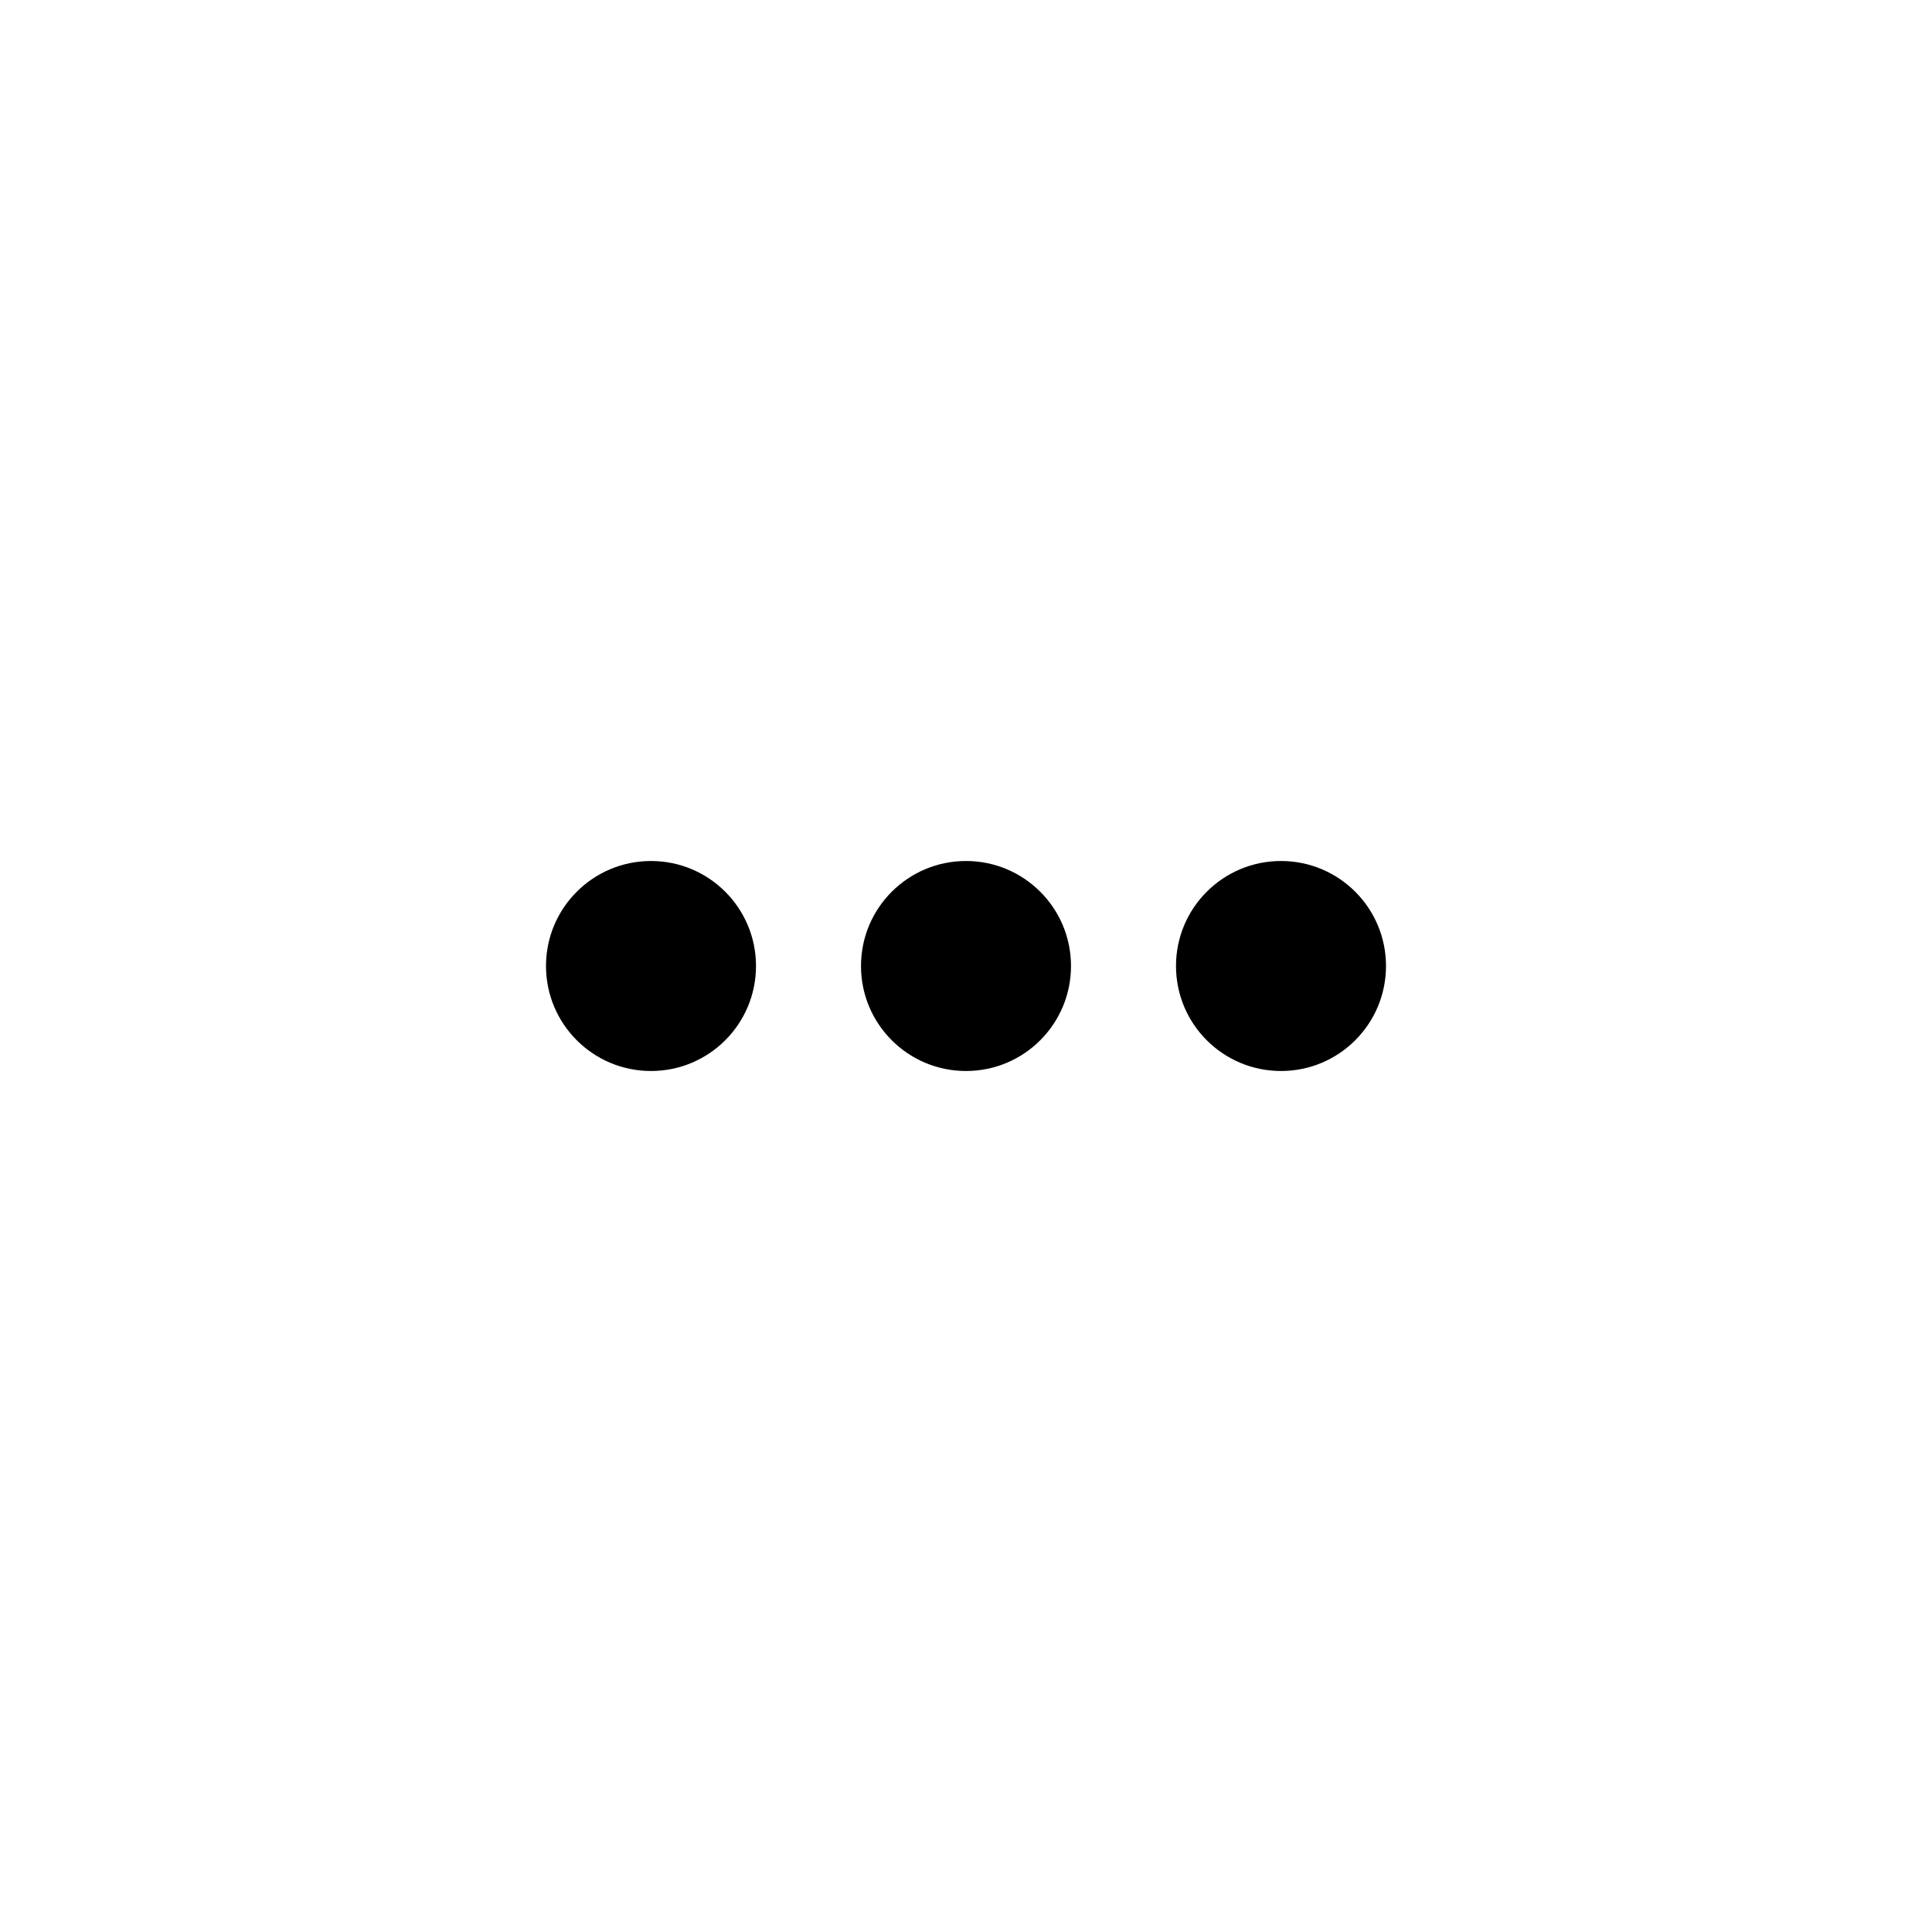
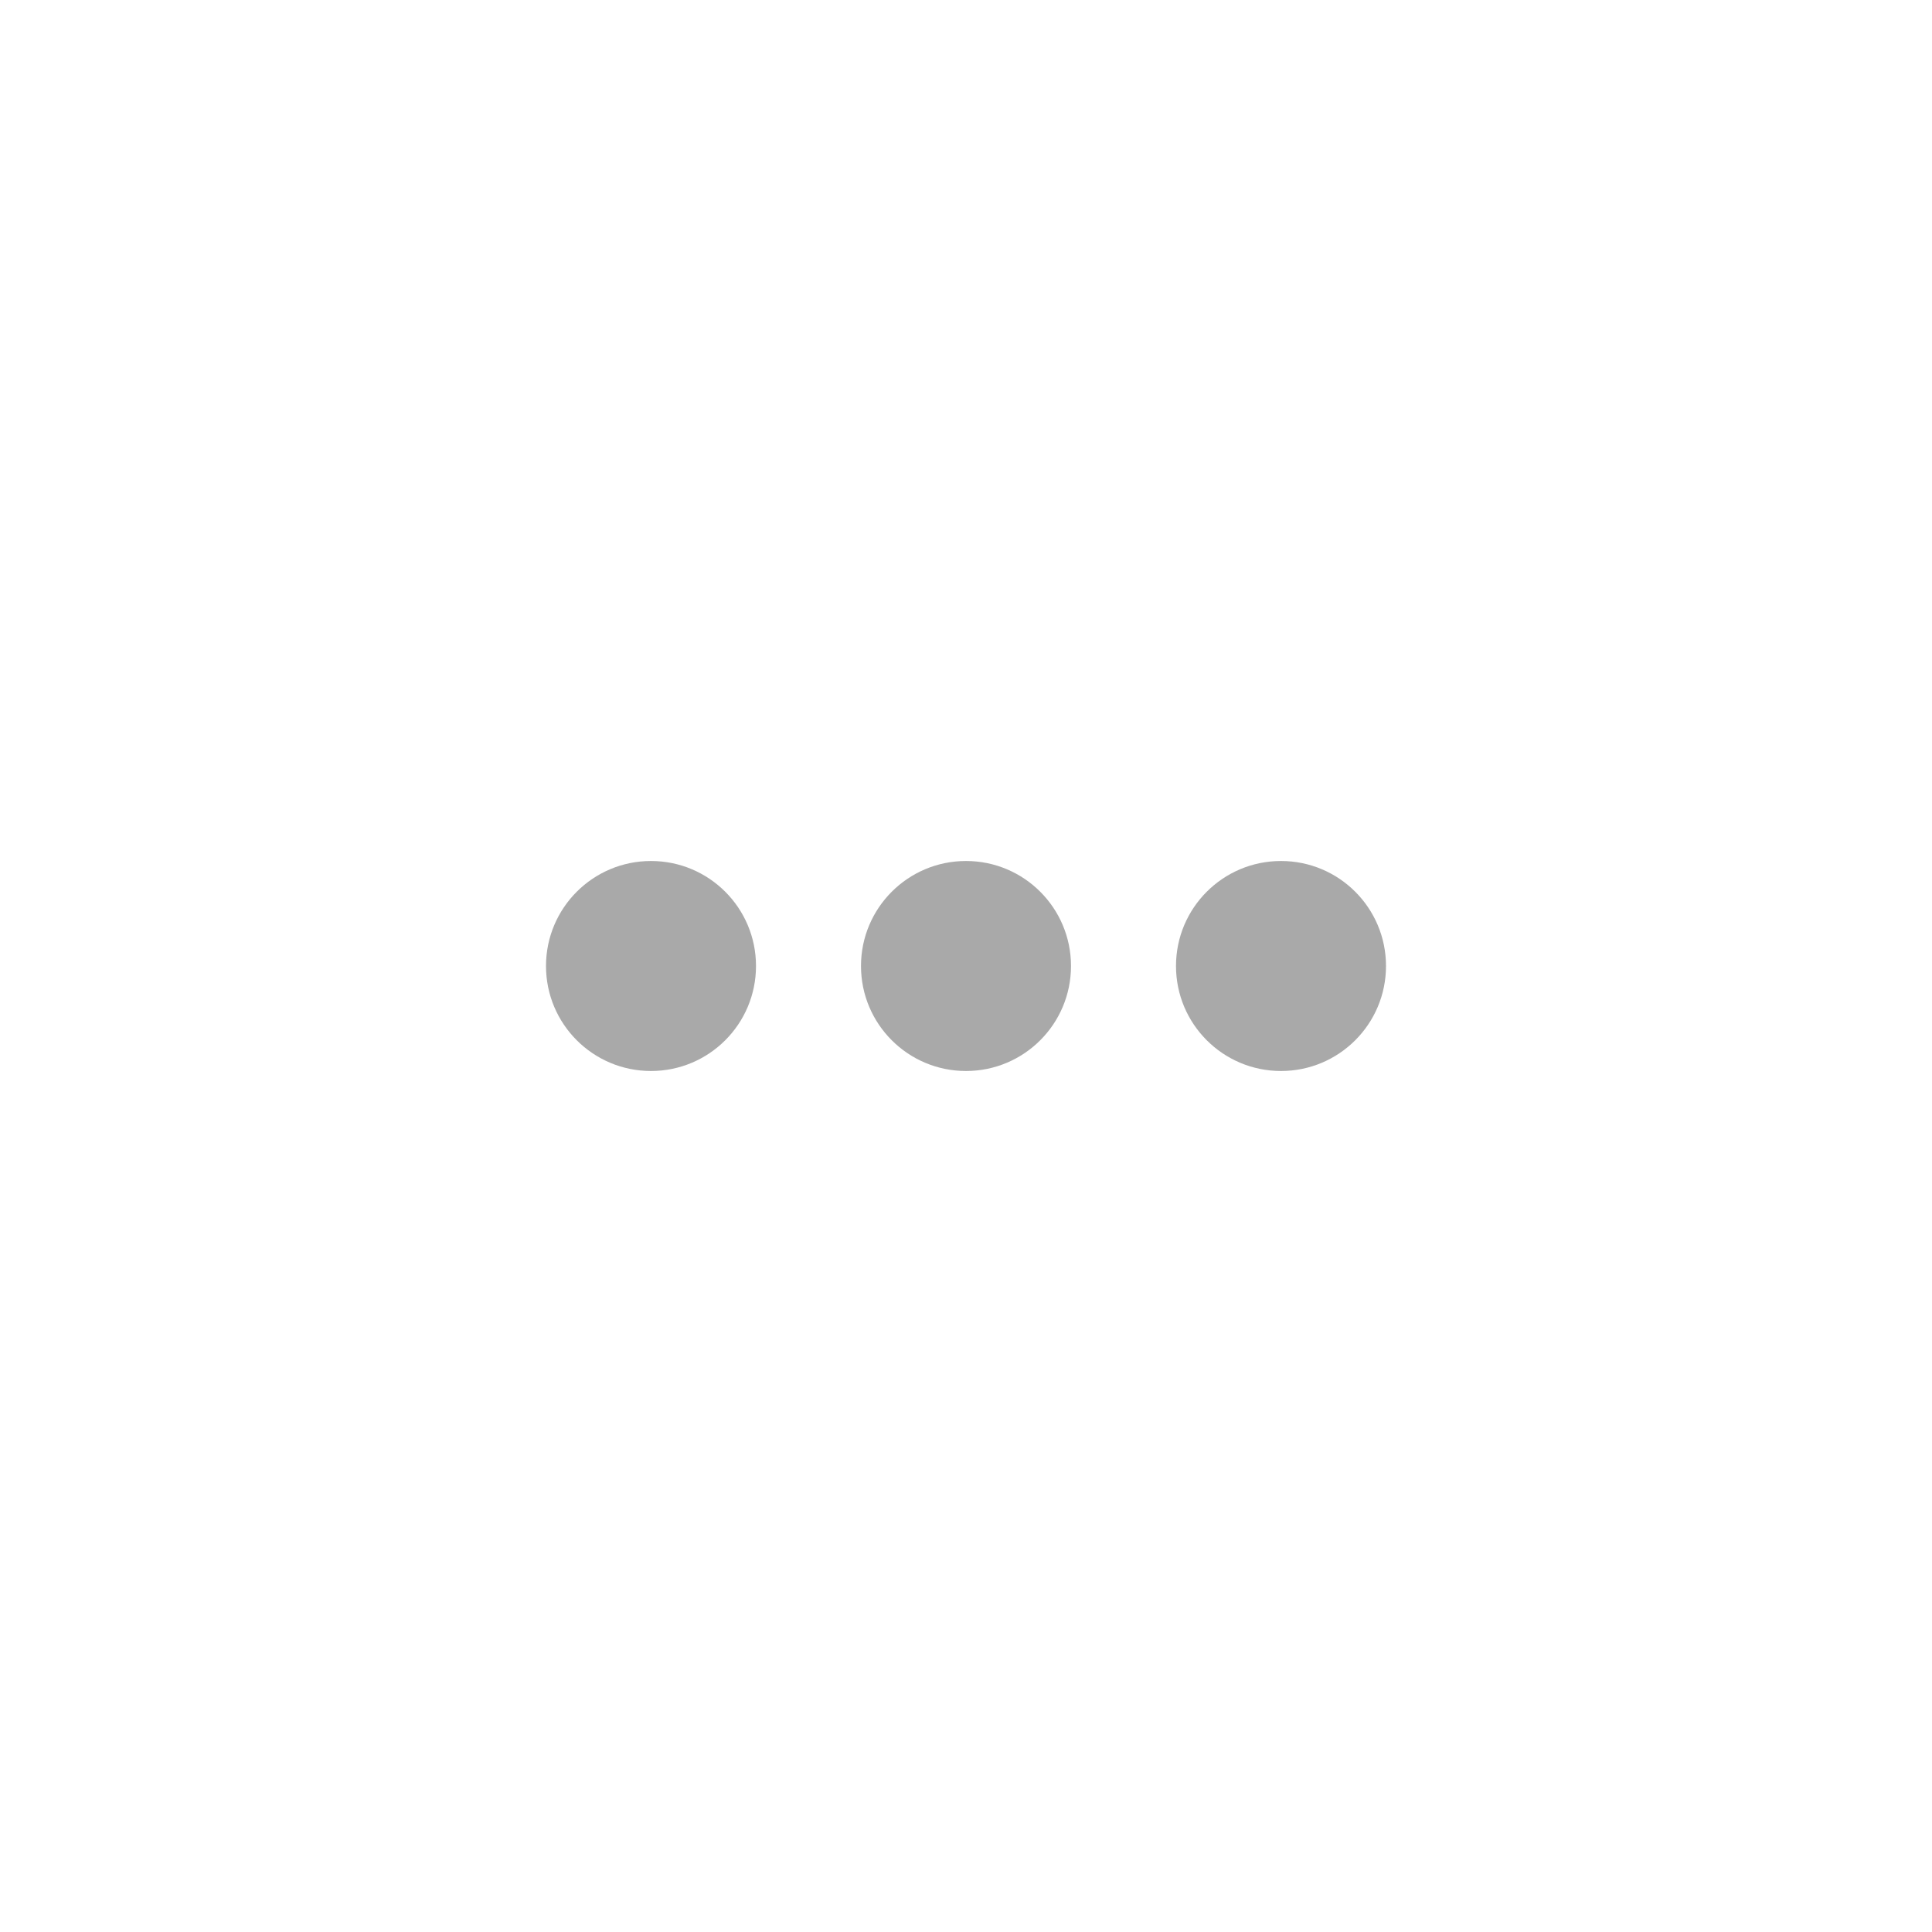
<svg xmlns="http://www.w3.org/2000/svg" width="800px" height="800px" viewBox="-10.4 -10.4 36.80 36.80" fill="none">
  <g id="SVGRepo_bgCarrier" stroke-width="0" />
  <g id="SVGRepo_tracerCarrier" stroke-linecap="round" stroke-linejoin="round" />
  <g id="SVGRepo_iconCarrier">
-     <path d="M4 8C4 9.105 3.105 10 2 10C0.895 10 0 9.105 0 8C0 6.895 0.895 6 2 6C3.105 6 4 6.895 4 8Z" fill="#000000" />
-     <path d="M10 8C10 9.105 9.105 10 8 10C6.895 10 6 9.105 6 8C6 6.895 6.895 6 8 6C9.105 6 10 6.895 10 8Z" fill="#000000" />
-     <path d="M14 10C15.105 10 16 9.105 16 8C16 6.895 15.105 6 14 6C12.895 6 12 6.895 12 8C12 9.105 12.895 10 14 10Z" fill="#000000" />
+     <path d="M4 8C4 9.105 3.105 10 2 10C0.895 10 0 9.105 0 8C0 6.895 0.895 6 2 6C3.105 6 4 6.895 4 8Z" fill="#a9a9a9" />
+     <path d="M10 8C10 9.105 9.105 10 8 10C6.895 10 6 9.105 6 8C6 6.895 6.895 6 8 6C9.105 6 10 6.895 10 8Z" fill="#a9a9a9" />
+     <path d="M14 10C15.105 10 16 9.105 16 8C16 6.895 15.105 6 14 6C12.895 6 12 6.895 12 8C12 9.105 12.895 10 14 10Z" fill="#a9a9a9" />
  </g>
</svg>
